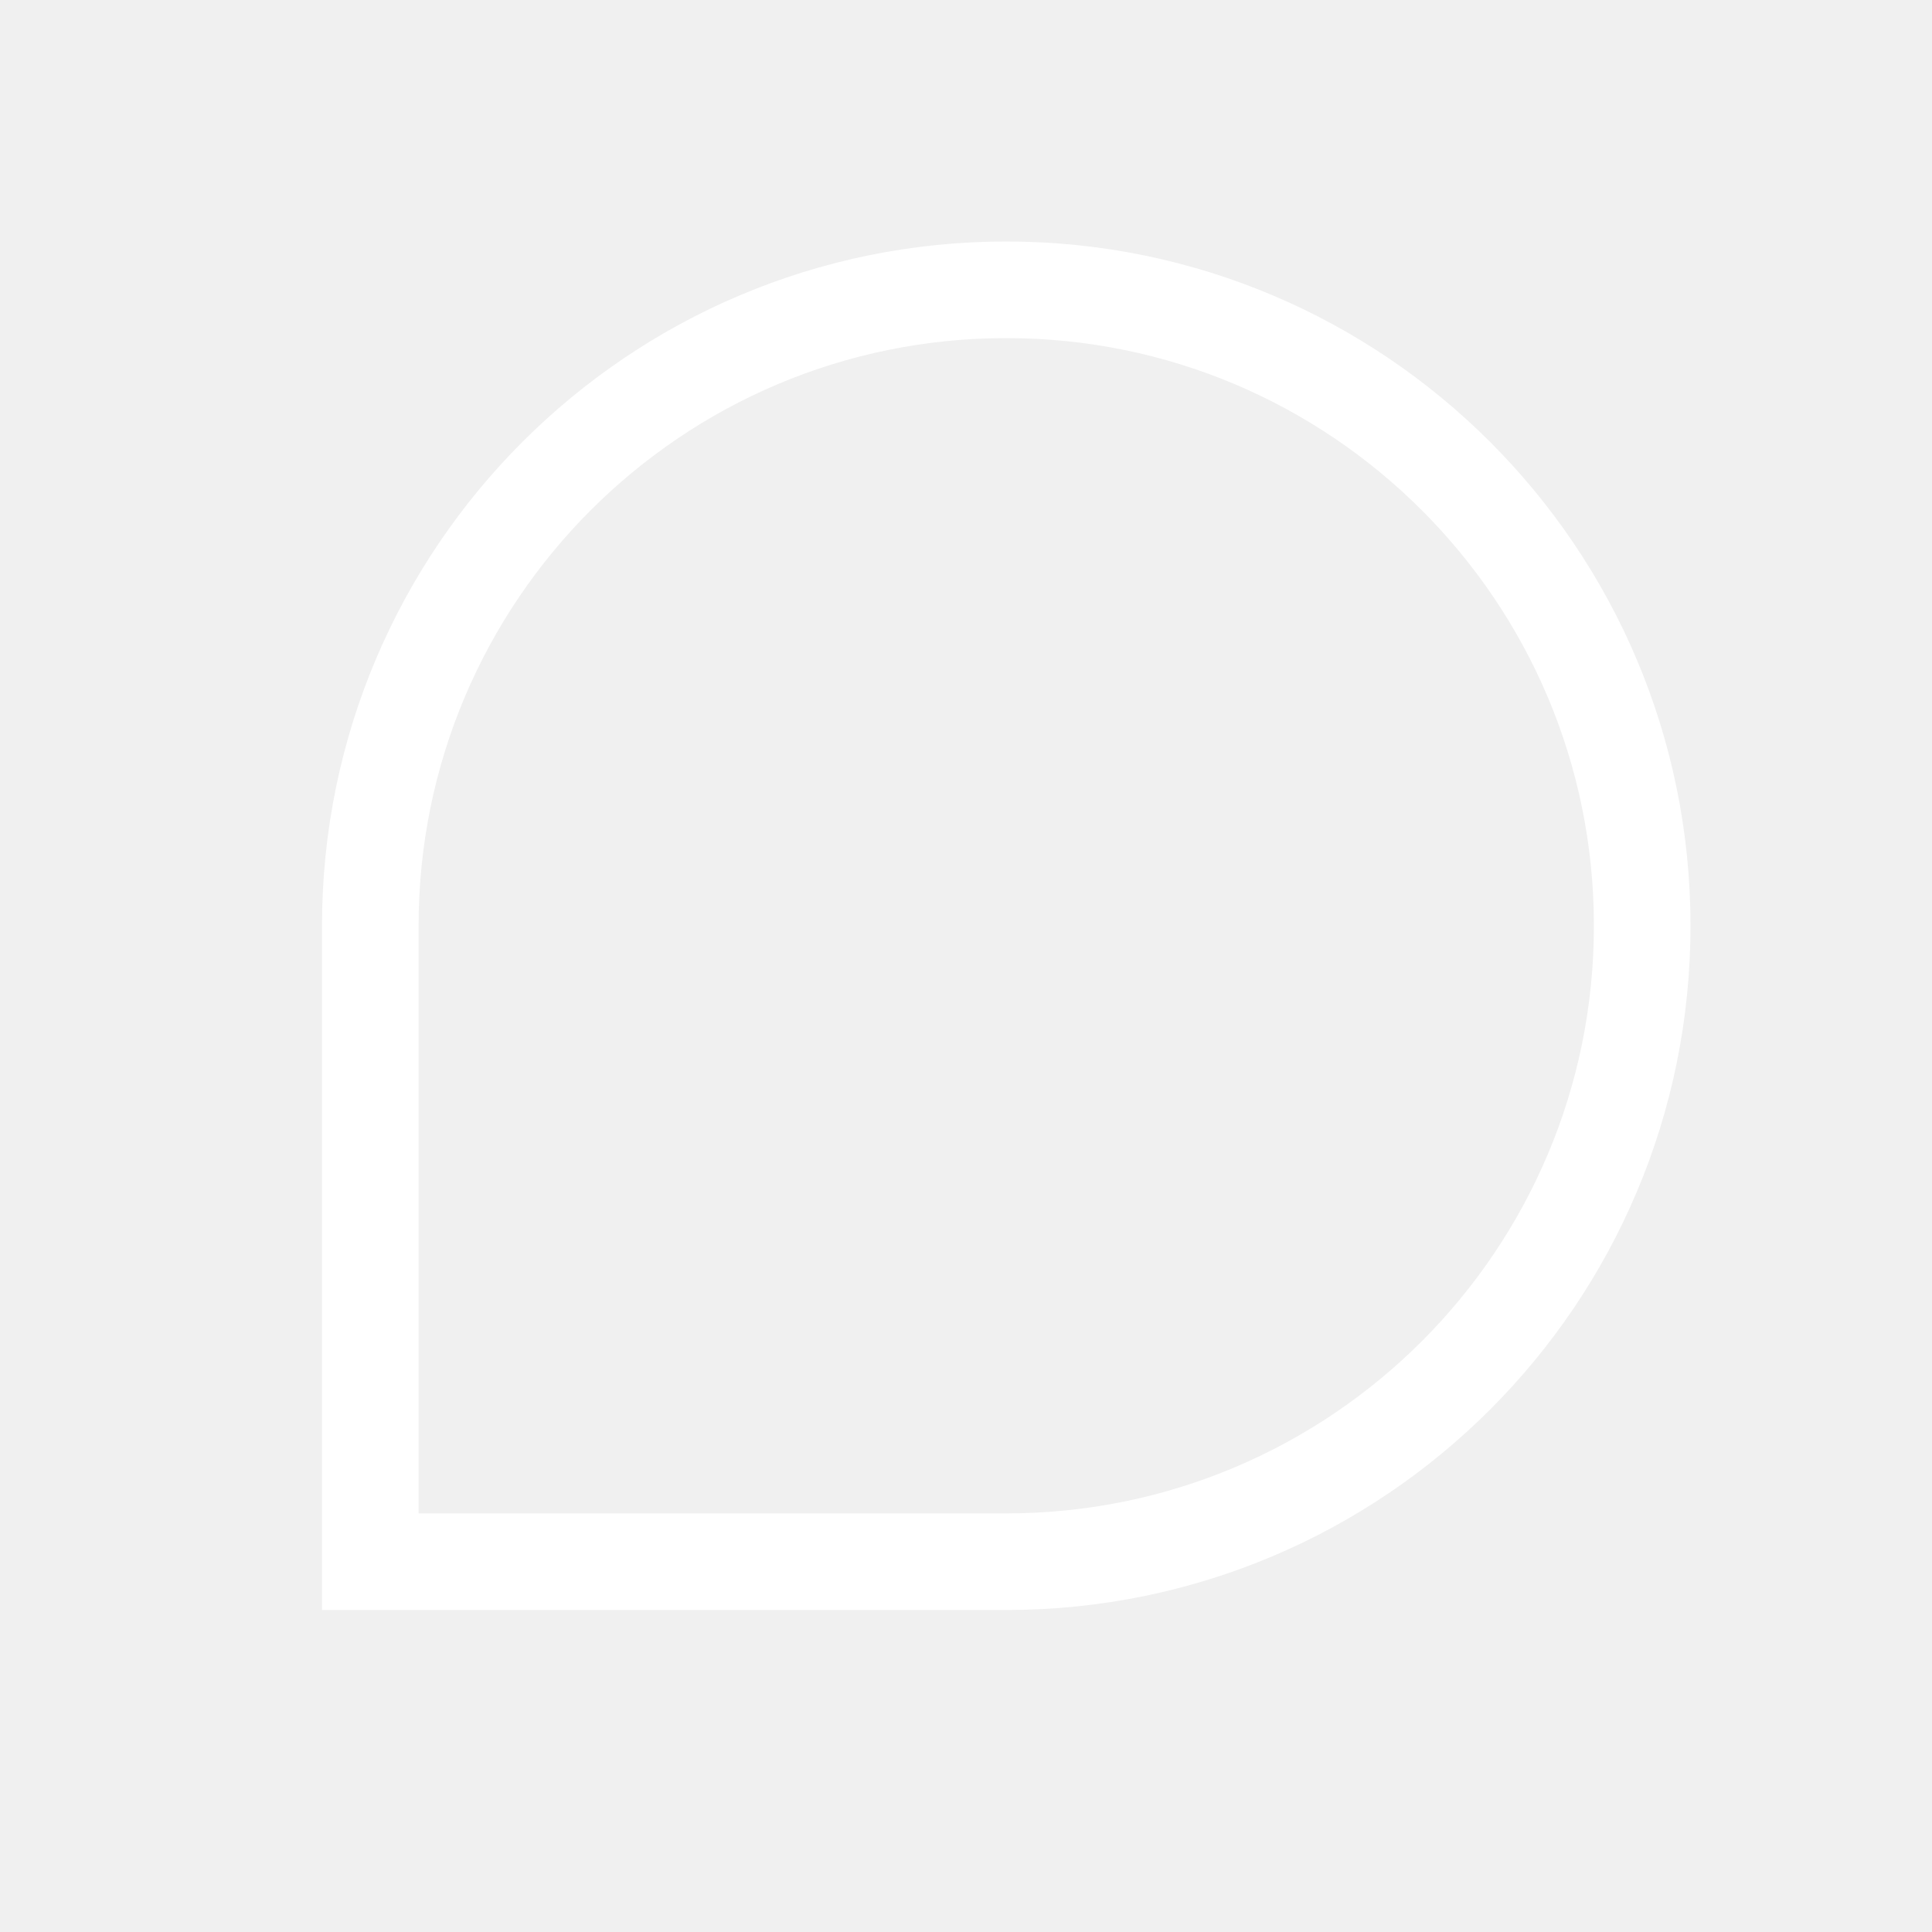
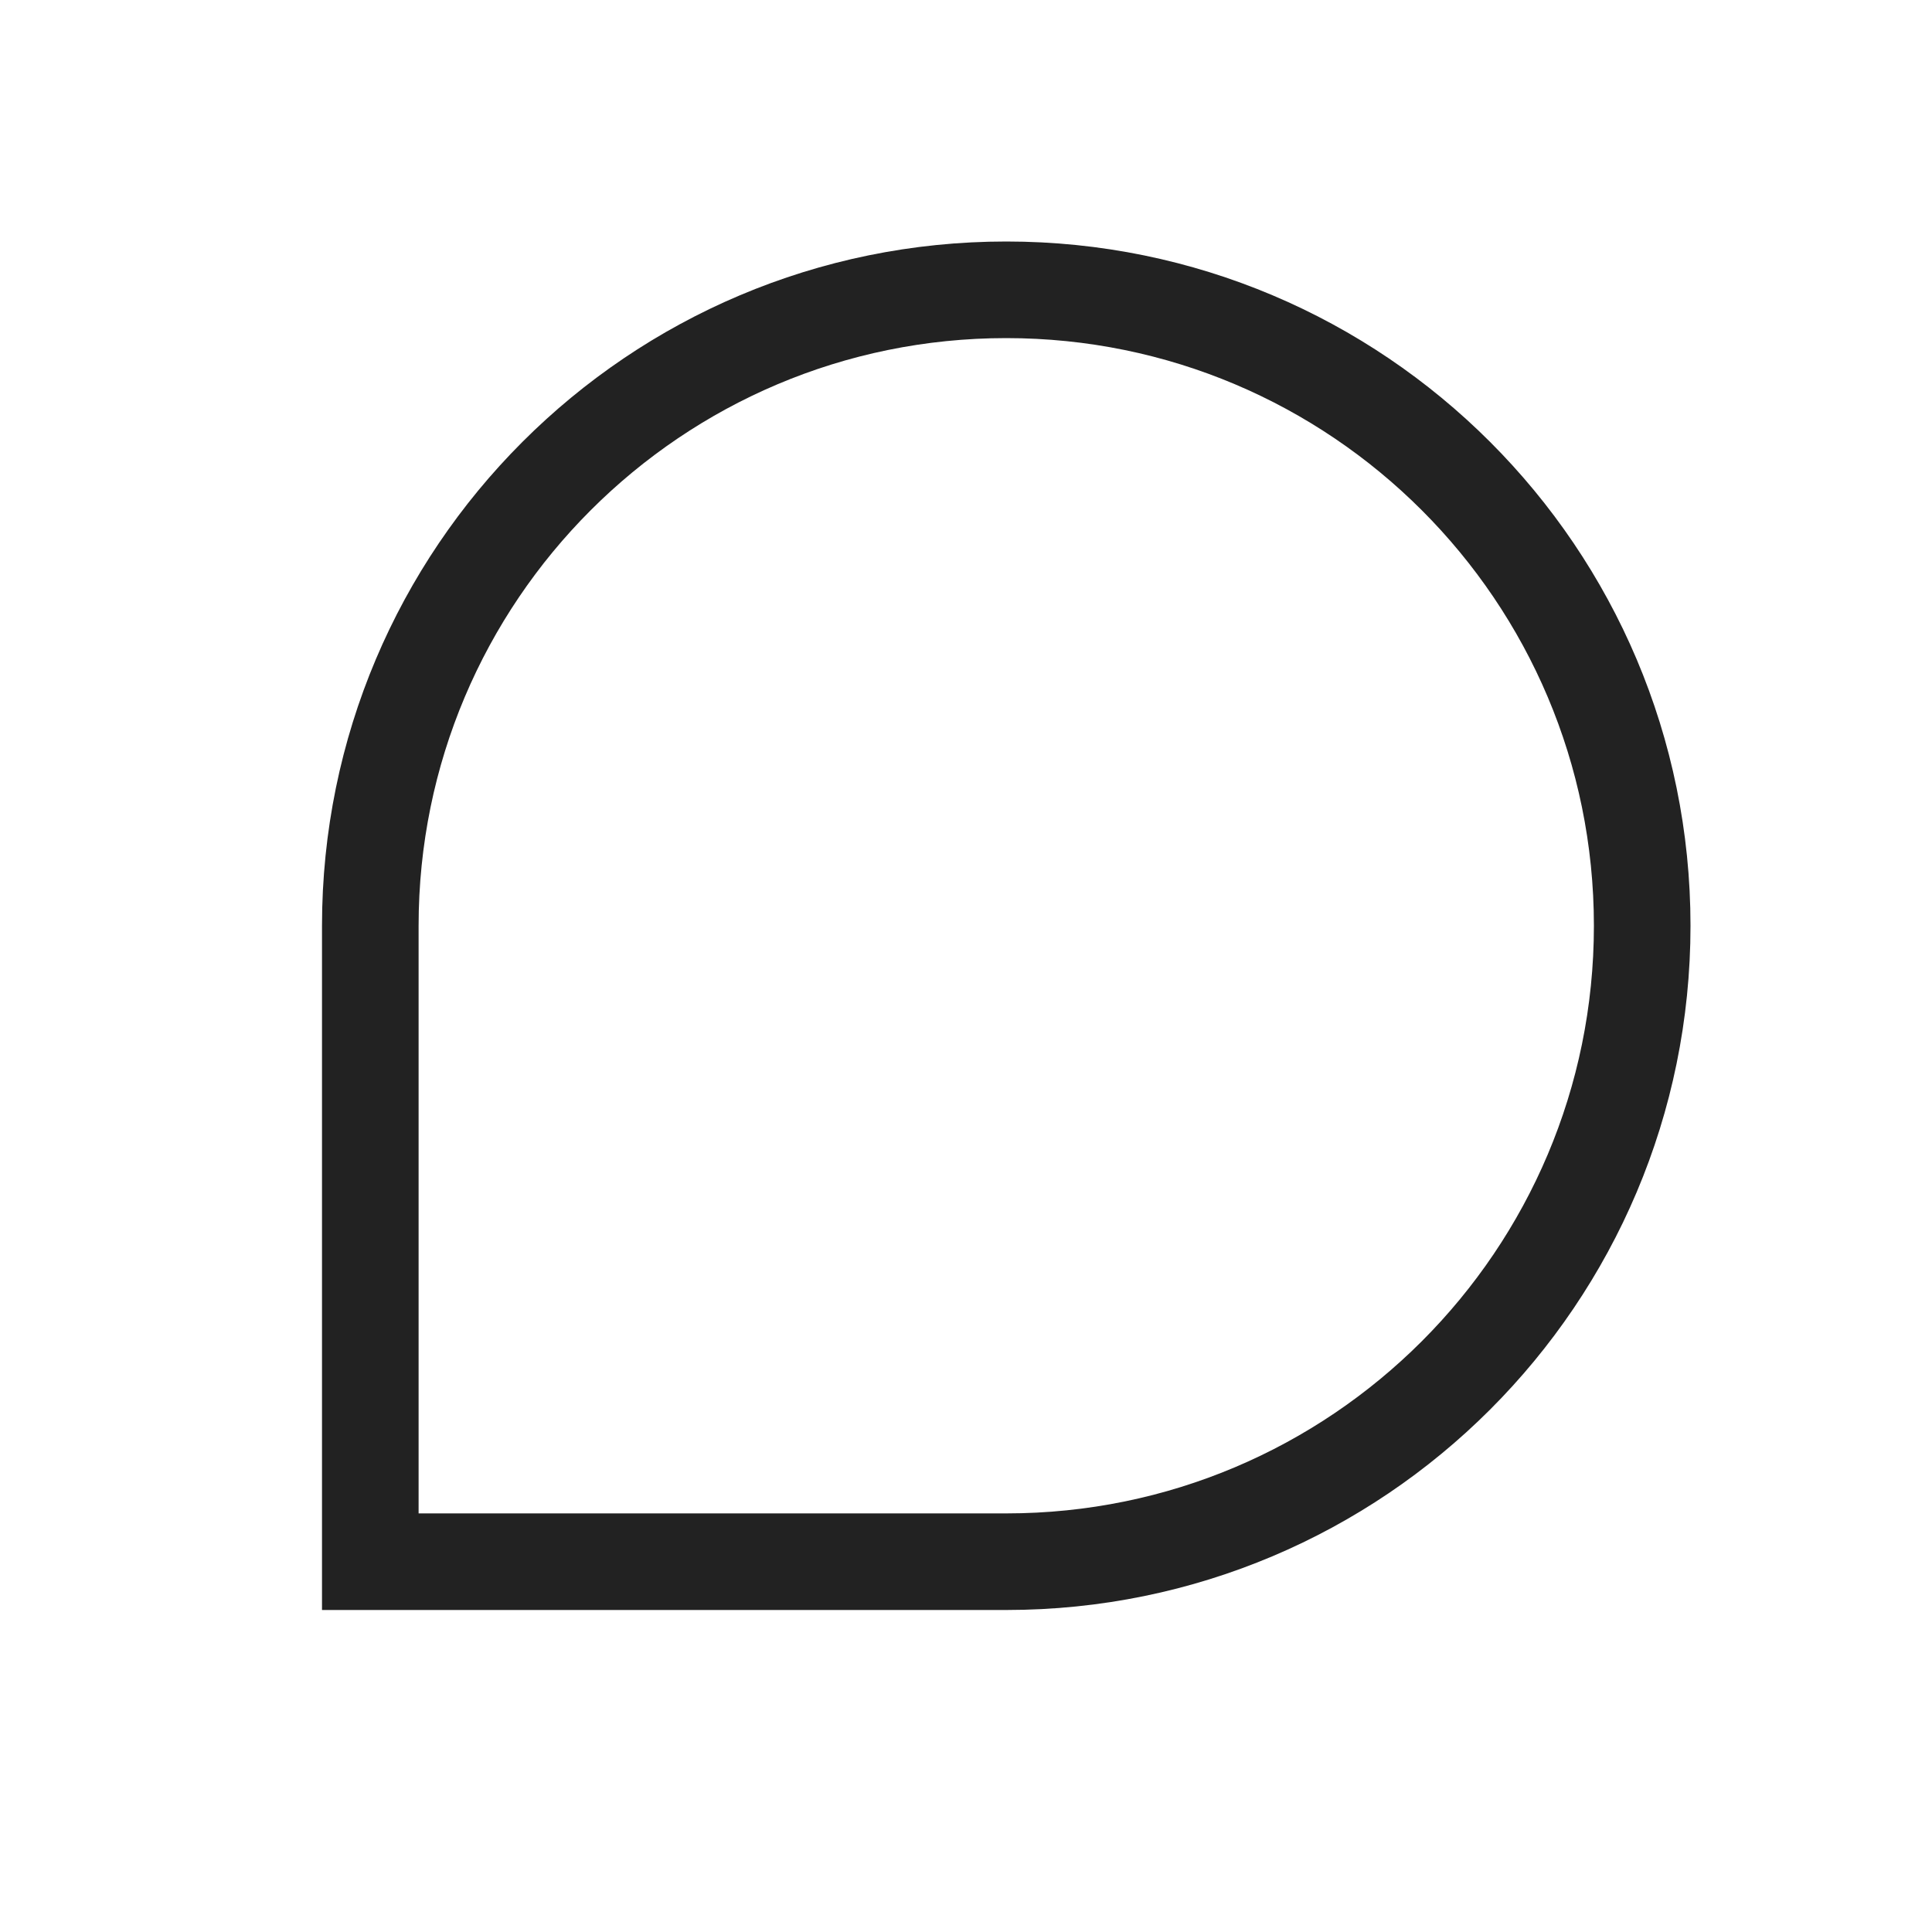
<svg xmlns="http://www.w3.org/2000/svg" width="24" height="24" viewBox="0 0 24 24" fill="none">
-   <path d="M12.5 3.6C16.863 3.6 20.4 7.137 20.4 11.5C20.4 15.863 16.863 19.4 12.5 19.4H4.6V11.5C4.6 7.137 8.137 3.6 12.5 3.6Z" stroke="white" stroke-width="1.2" />
+   <g id="Nav Icons">
+     <rect x="-448.5" y="-146.5" width="669" height="747" rx="4.5" fill="white" />
+     <rect x="-448.5" y="-146.5" width="669" height="747" rx="4.5" stroke="#A852FF" stroke-dasharray="10 5" />
+     <g id="Icon=comments - speech bubble">
+       <path id="Rectangle 13328" d="M12.5 3.6C16.863 3.6 20.4 7.137 20.4 11.5C20.4 15.863 16.863 19.4 12.5 19.4H4.6V11.5C4.6 7.137 8.137 3.6 12.5 3.6Z" stroke="#222222" stroke-width="1.2" />
+     </g>
+   </g>
</svg>
